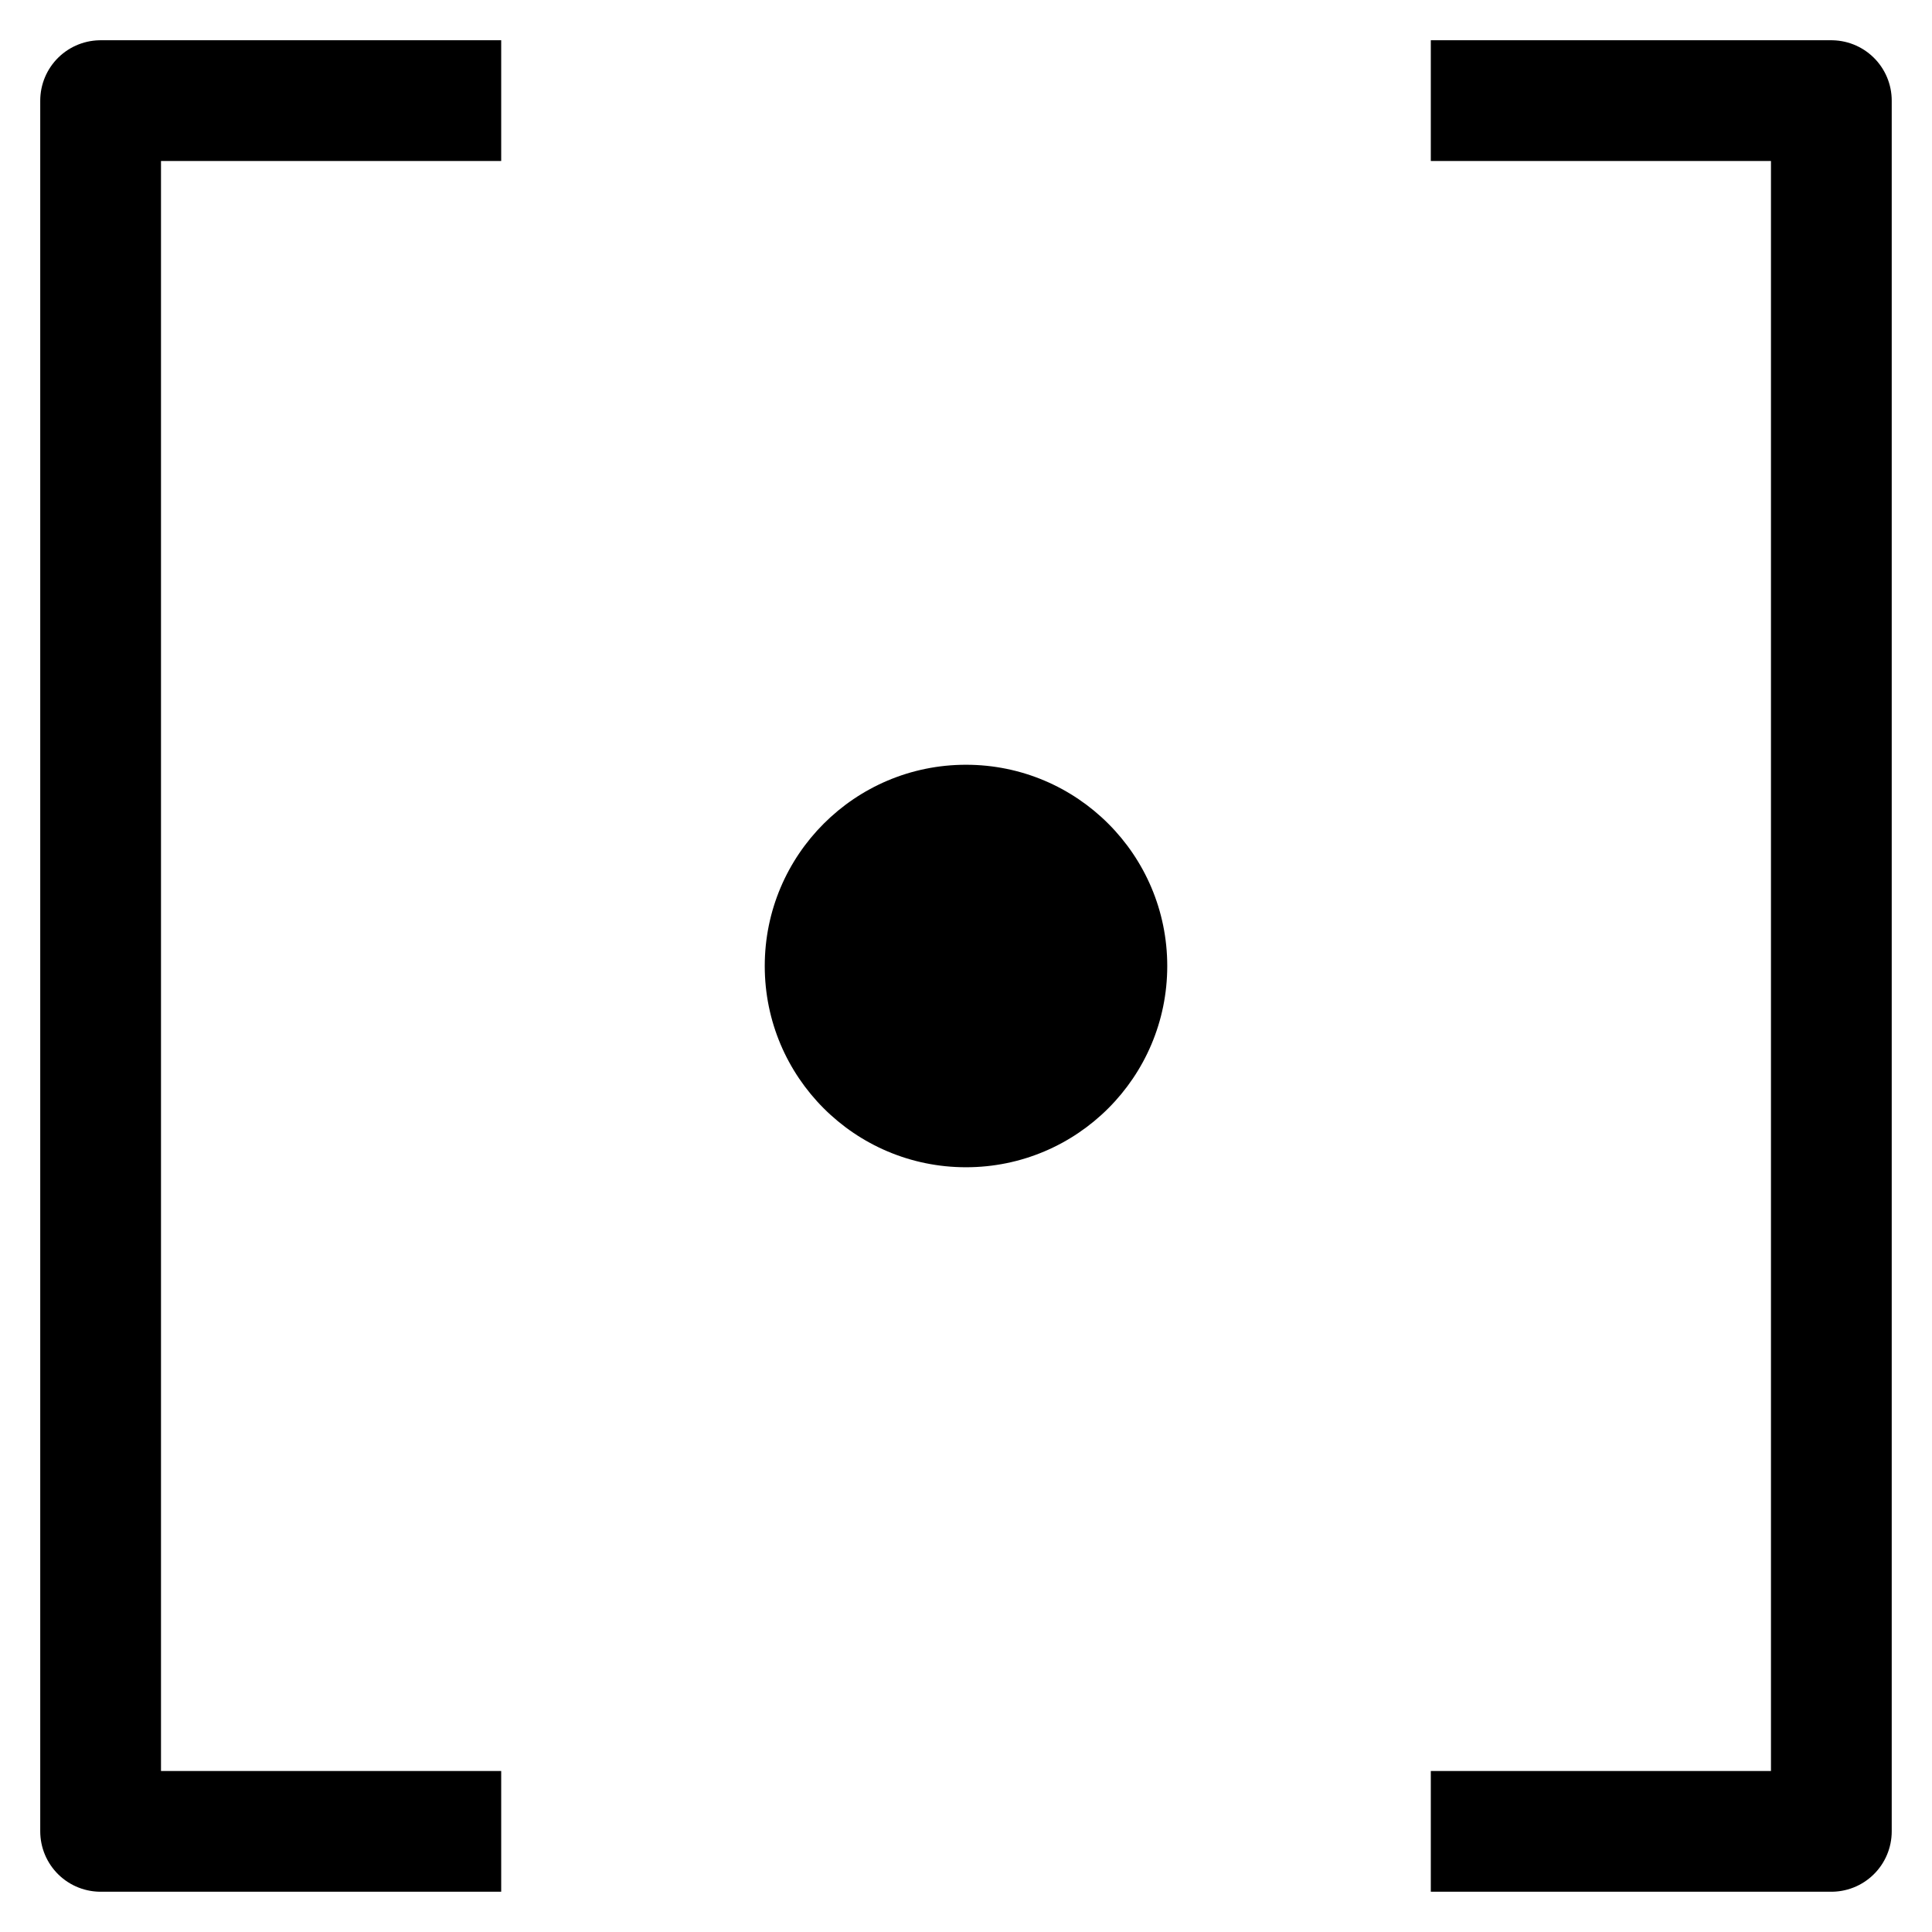
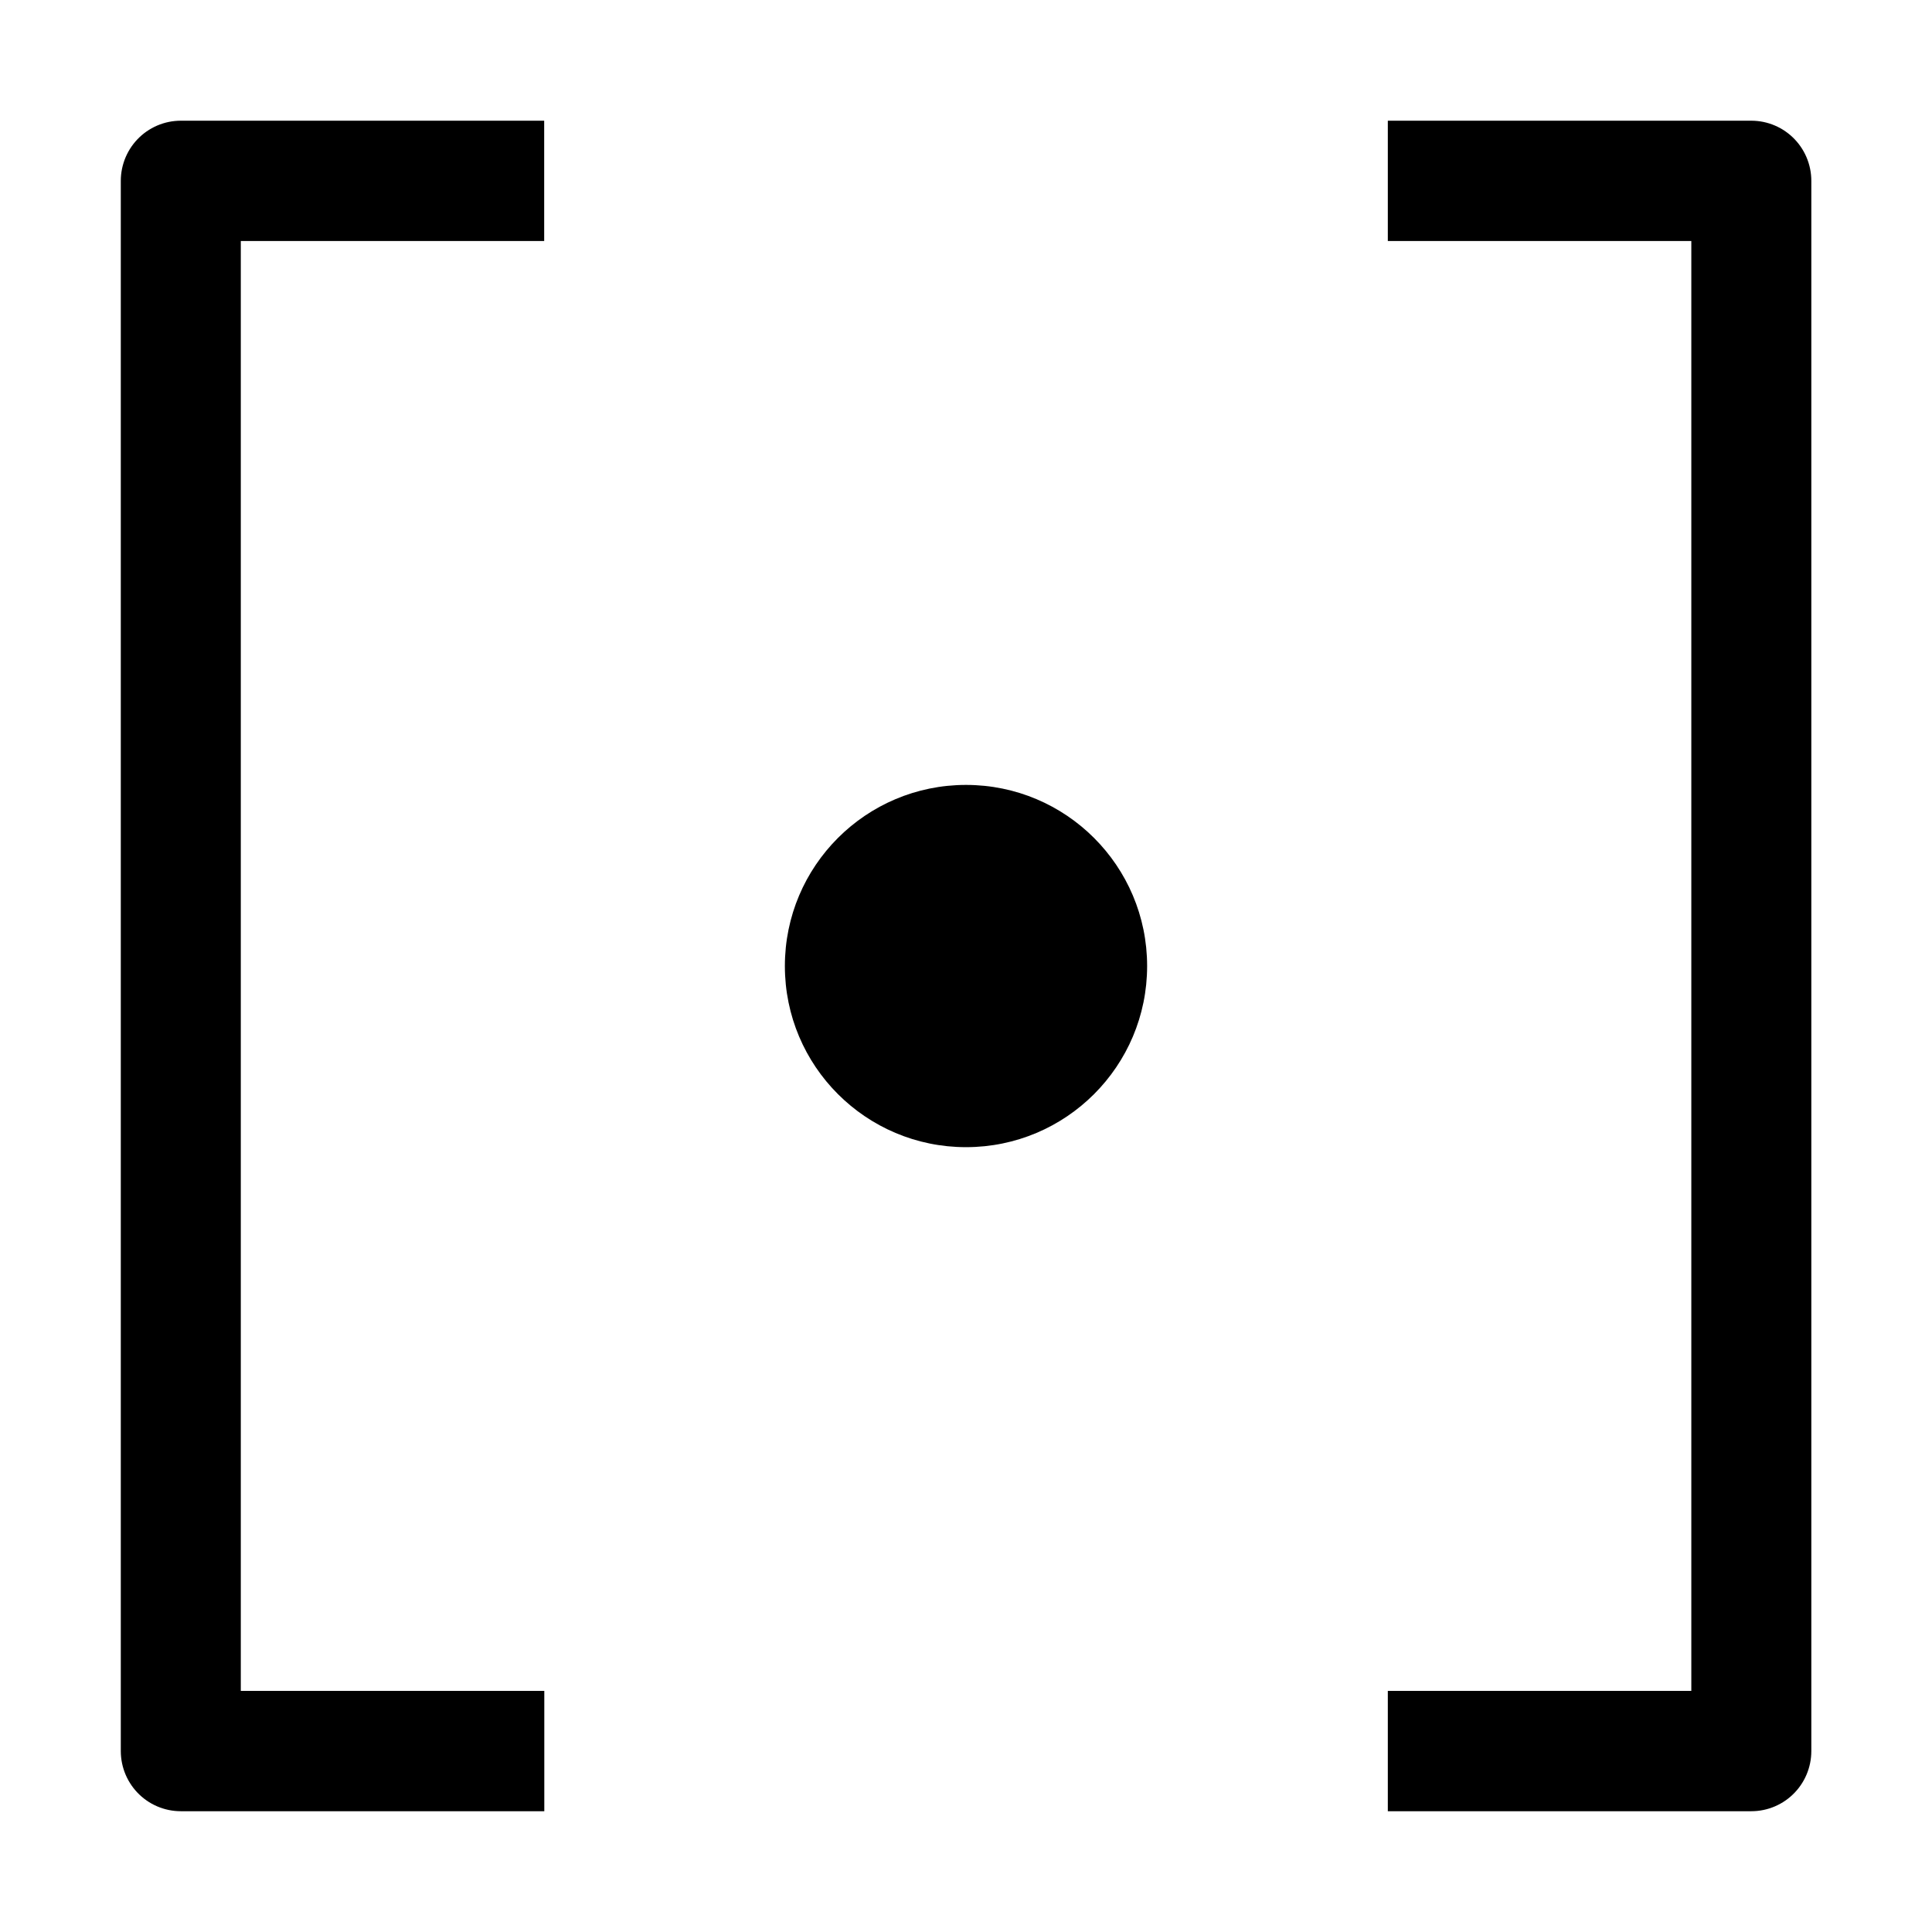
- <svg xmlns="http://www.w3.org/2000/svg" width="144" height="144" id="svg2" version="1.1">
+ <svg xmlns="http://www.w3.org/2000/svg" width="48" height="48" id="svg2" version="1.1">
  <defs id="defs4" />
-   <g id="layer1" transform="translate(0,-978.5197)">
-     <g id="g5272" transform="matrix(3.003112,0,0,3.003102,-0.0746901,-2248.447)" style="stroke-width:2.997;stroke-miterlimit:4;stroke-dasharray:none">
-       <path id="path3888" d="M 12.464,1077.042 H 2.522 v 42.955 H 12.464" style="fill:none;stroke:#000000;stroke-width:2.997;stroke-linecap:butt;stroke-linejoin:round;stroke-miterlimit:4;stroke-dasharray:none;stroke-opacity:1" />
-       <path id="path3890" d="m 35.536,1077.042 h 9.941 v 42.955 h -9.941" style="fill:none;stroke:#000000;stroke-width:2.997;stroke-linecap:butt;stroke-linejoin:round;stroke-miterlimit:4;stroke-dasharray:none;stroke-opacity:1" />
+   <g id="layer1" transform="translate(0,-1074.52)">
+     <g id="g4619" transform="matrix(3,0,0,3,0,-2245.039)">
+       <g transform="matrix(0.9938422,0,0,0.996447,0.0492624,3.940281)" id="g4613">
+         <path style="fill:none;stroke:#000000;stroke-width:1;stroke-linecap:butt;stroke-linejoin:round;stroke-miterlimit:4;stroke-dasharray:none;stroke-opacity:1" d="M 4.485,1108.014 H 1.457 v 13.05 h 3.029" id="path3888" />
+         <path style="fill:none;stroke:#000000;stroke-width:1;stroke-linecap:butt;stroke-linejoin:round;stroke-miterlimit:4;stroke-dasharray:none;stroke-opacity:1" d="m 11.515,1108.014 h 3.029 v 13.05 h -3.029" id="path3890" />
+       </g>
+       <circle r="1.5" cy="1114.52" cx="8" id="path2986" style="fill:#000000;fill-opacity:1;stroke:none;stroke-width:3.75;stroke-linecap:square;stroke-linejoin:round;stroke-miterlimit:4;stroke-dasharray:none;stroke-opacity:1" />
    </g>
-     <circle style="fill:#000000;fill-opacity:1;stroke:none;stroke-width:37.499;stroke-linecap:square;stroke-linejoin:round;stroke-miterlimit:4;stroke-dasharray:none;stroke-opacity:1" id="path2986" cx="72" cy="1050.52" r="15" />
  </g>
</svg>
